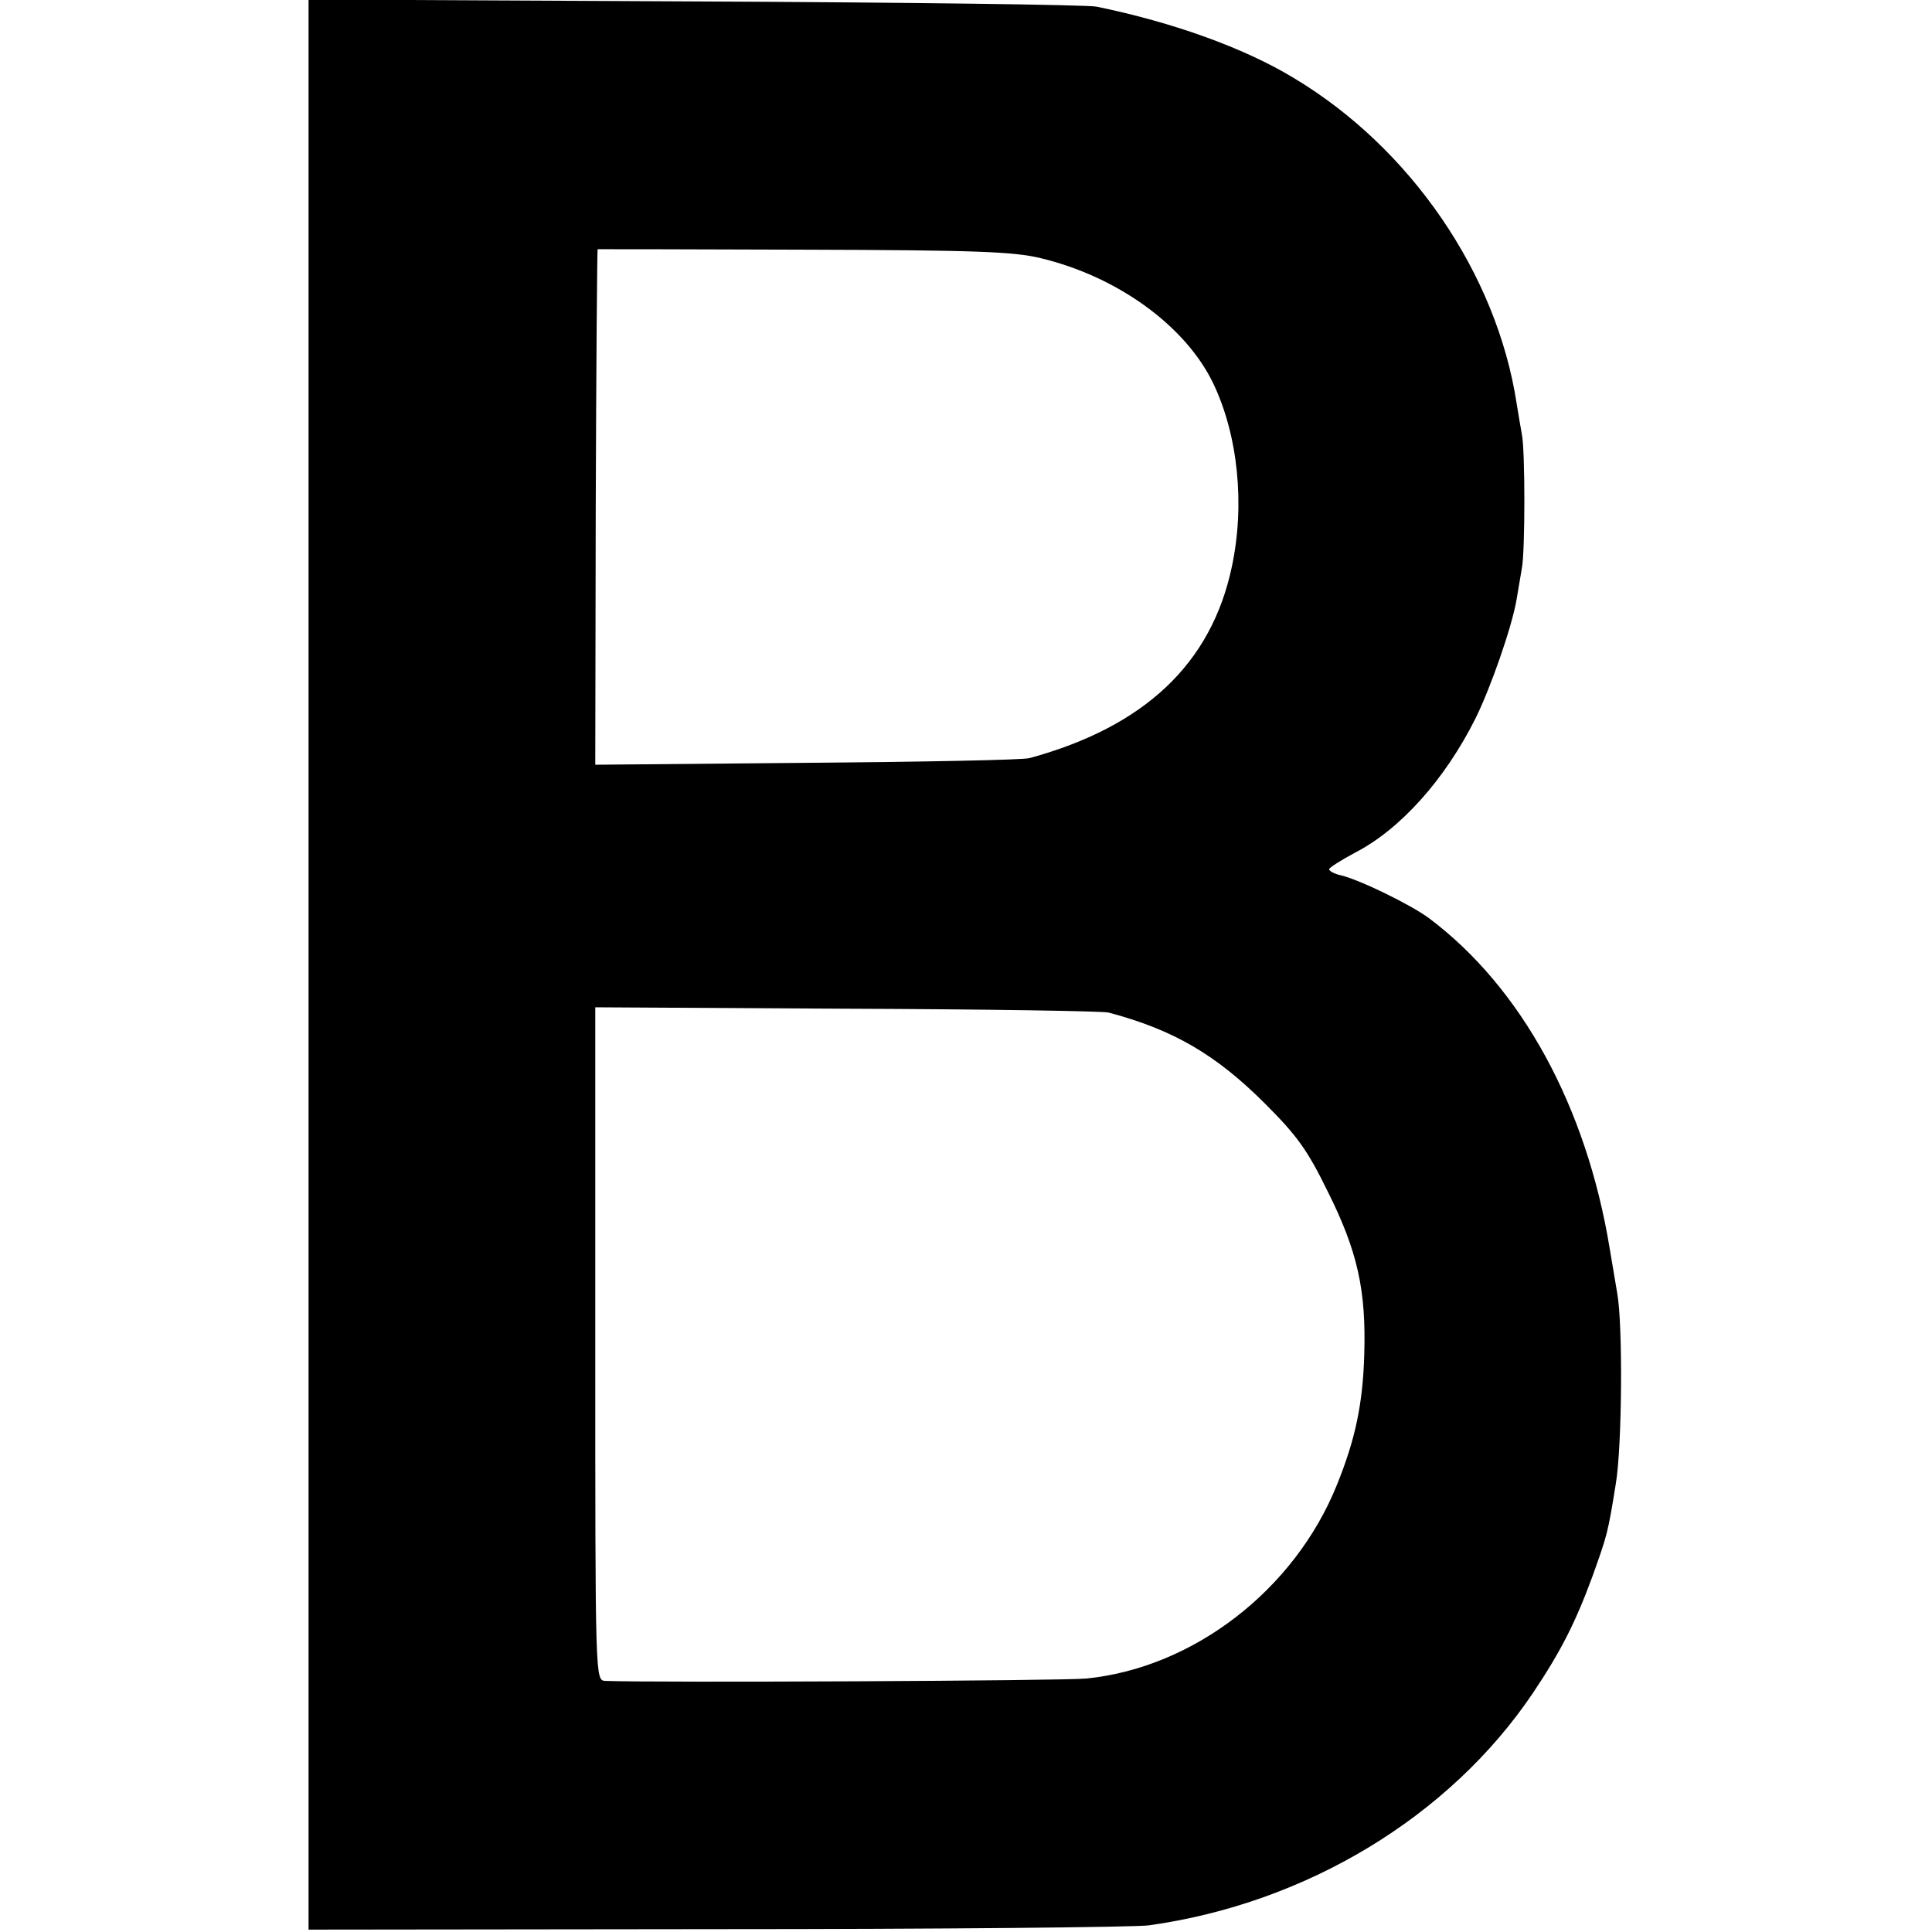
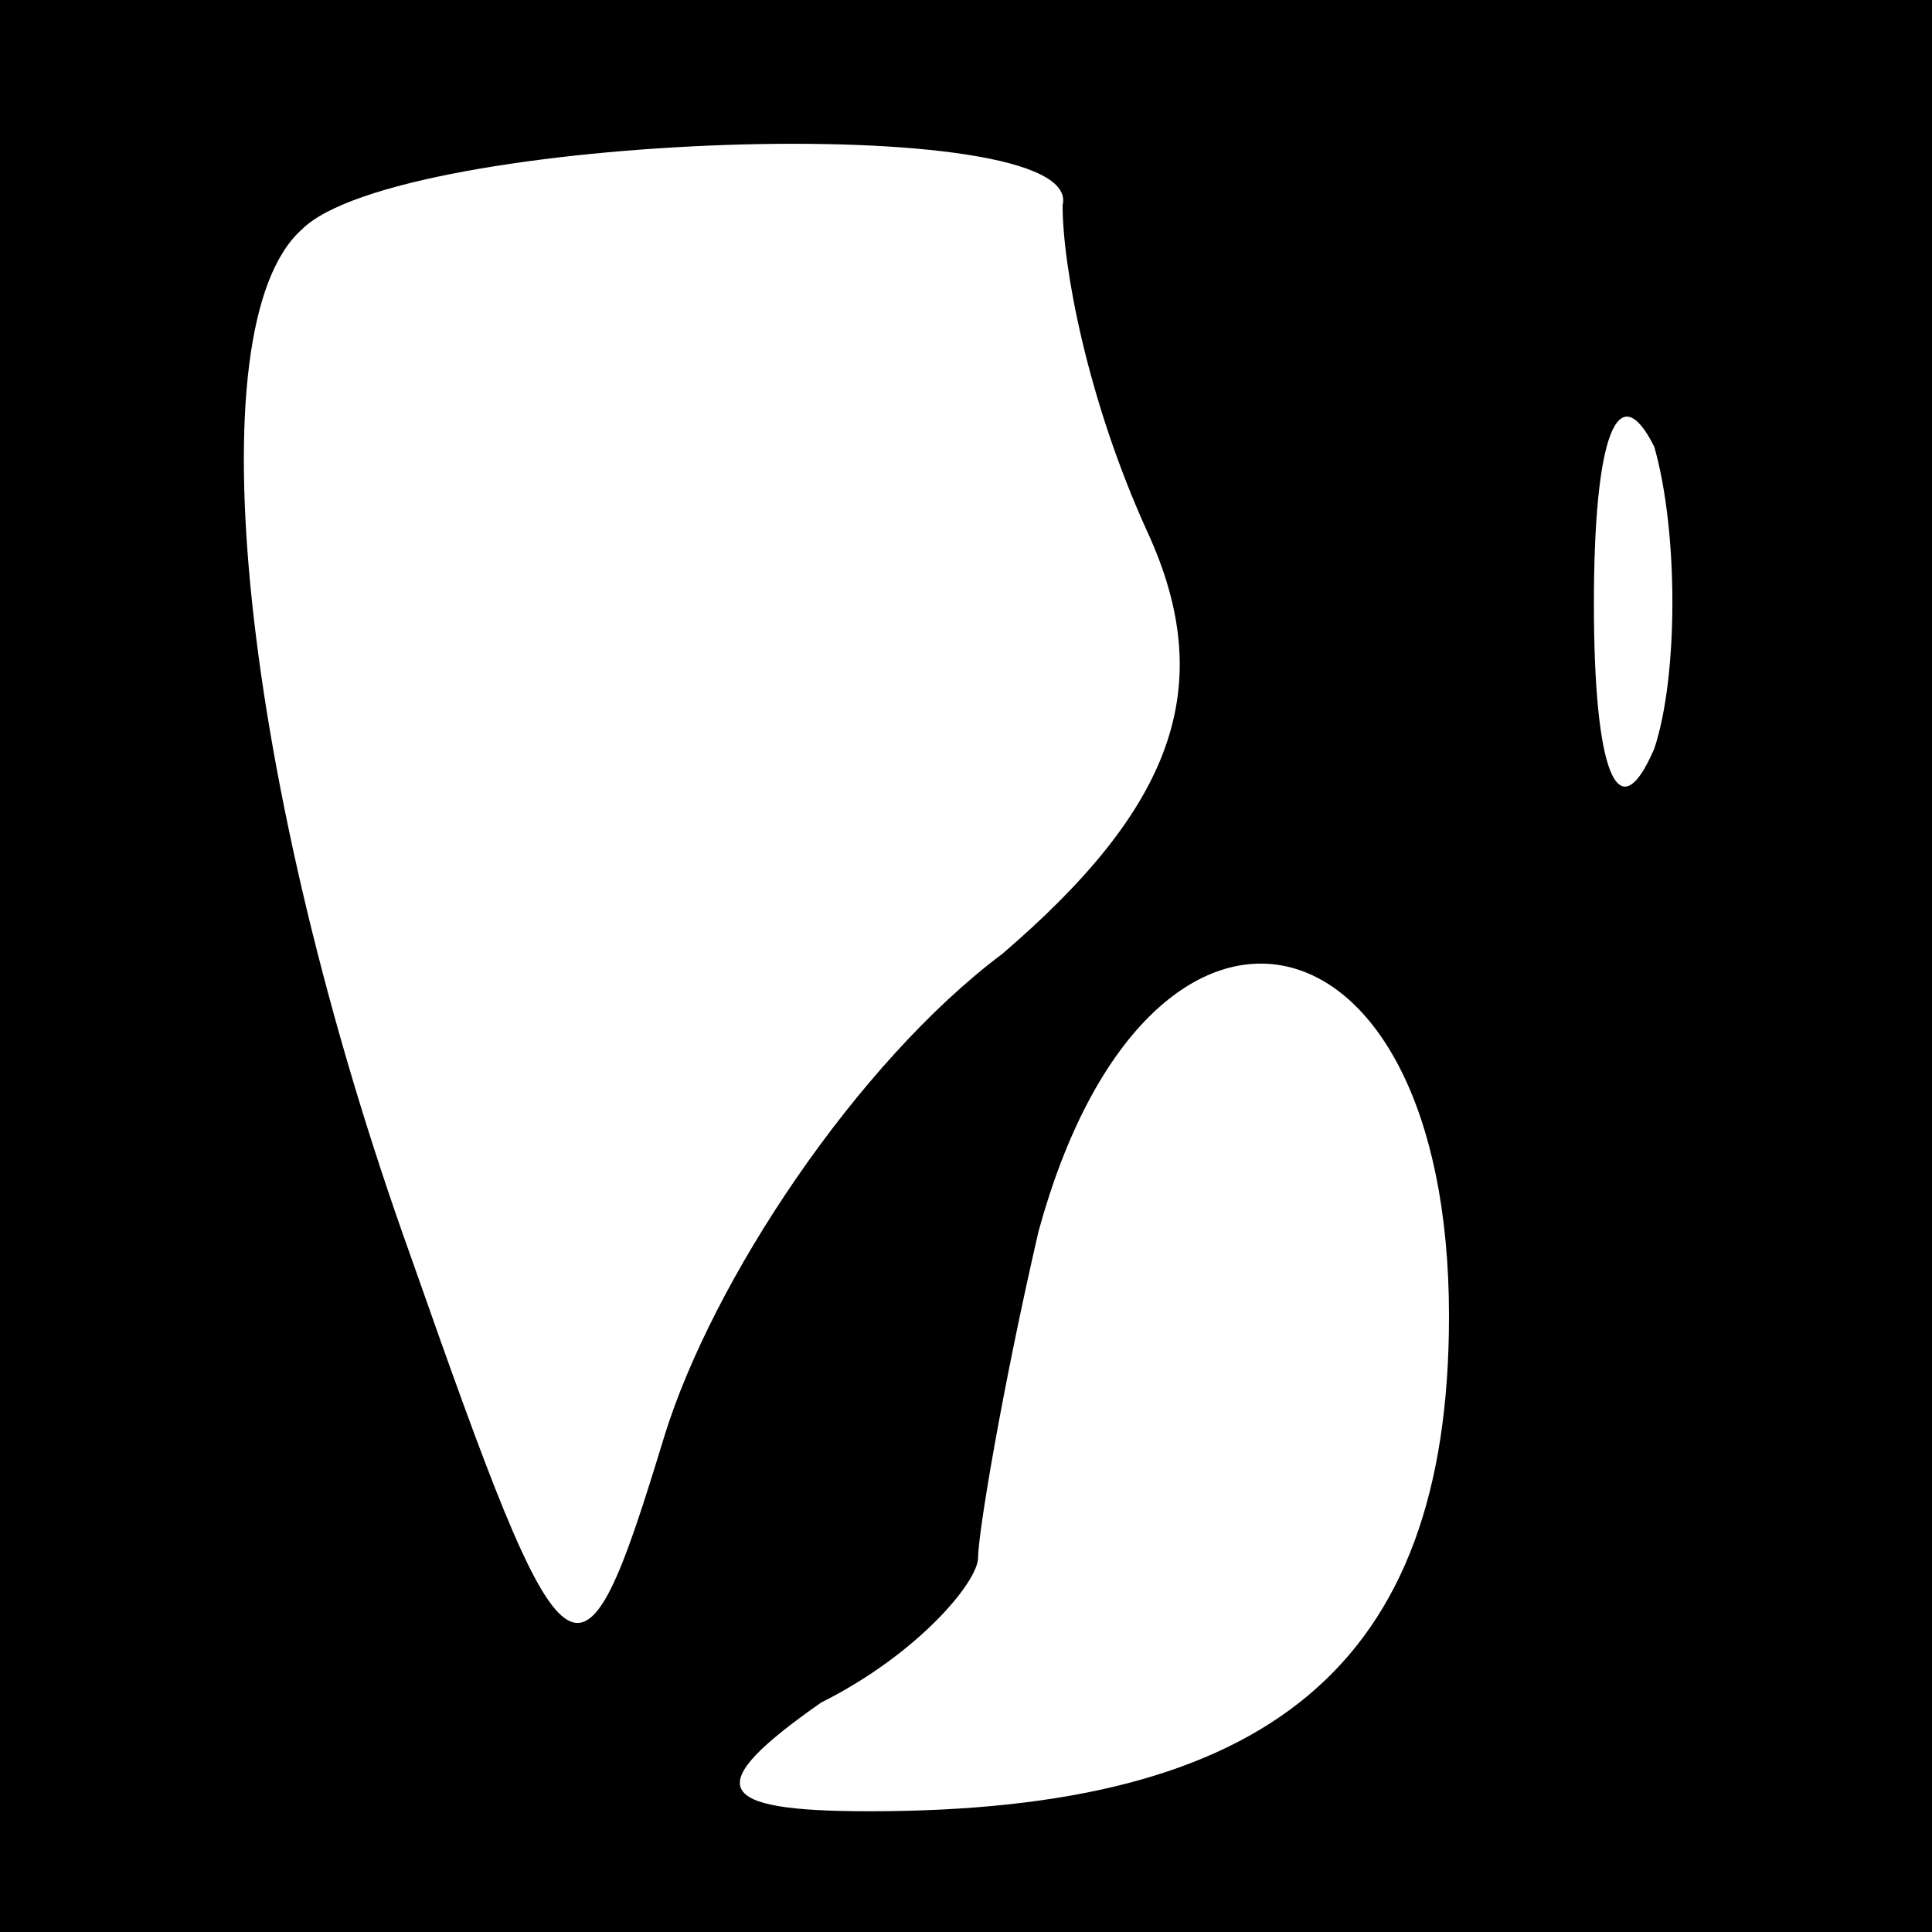
- <svg xmlns="http://www.w3.org/2000/svg" version="1.0" width="407pt" height="407pt" viewBox="0 0 407 407" preserveAspectRatio="xMidYMid meet">
-   <g transform="translate(0,407) scale(0.1,-0.1)" fill="#000000" stroke="none">
-     <path d="M650 2038 l0 -2033 858 1 c471 0 882 4 912 8 331 46 633 228 809 489 59 88 90 149 126 247 31 87 32 89 49 195 13 77 15 333 3 400 -3 17 -10 59 -16 95 -49 299 -186 550 -381 696 -38 28 -144 80 -185 90 -14 3 -25 9 -25 13 0 3 25 19 55 35 95 49 189 154 253 282 32 64 78 196 87 252 3 17 8 47 11 65 7 35 7 250 0 282 -2 11 -7 40 -11 65 -42 274 -224 539 -470 686 -104 63 -254 117 -415 150 -19 4 -401 9 -847 11 l-813 4 0 -2033z m1543 1488 c162 -39 305 -143 363 -264 52 -109 67 -255 39 -386 -43 -204 -184 -337 -426 -403 -13 -4 -225 -8 -470 -10 l-445 -4 1 543 c1 299 3 543 4 543 0 0 196 0 434 -1 362 -1 443 -4 500 -18z m142 -1589 c136 -36 226 -88 330 -192 67 -67 89 -97 132 -185 63 -126 81 -208 77 -343 -3 -105 -19 -180 -58 -276 -89 -220 -301 -384 -527 -407 -49 -5 -911 -9 -1014 -5 -21 1 -21 3 -21 710 l0 709 531 -3 c291 -1 539 -5 550 -8z" />
+ <svg xmlns="http://www.w3.org/2000/svg" version="1.0" width="16pt" height="16pt" viewBox="0 0 16 16" preserveAspectRatio="xMidYMid meet">
+   <g transform="translate(0,16) scale(0.1,-0.1)" fill="#000000" stroke="none">
+     <path d="M0 80 l0 -80 80 0 80 0 0 80 0 80 -80 0 -80 0 0 -80z m88 63 c0 -5 2 -16 7 -27 6 -13 2 -23 -12 -35 -12 -9 -24 -27 -28 -40 -7 -23 -8 -22 -21 15 -14 39 -18 77 -9 85 8 8 65 10 63 2z m49 -45 c-3 -7 -5 -2 -5 12 0 14 2 19 5 13 2 -7 2 -19 0 -25z m-17 -47 c0 -29 -15 -41 -48 -41 -13 0 -14 2 -4 9 8 4 13 10 13 12 0 2 2 14 5 27 9 33 34 28 34 -7z" />
  </g>
</svg>
